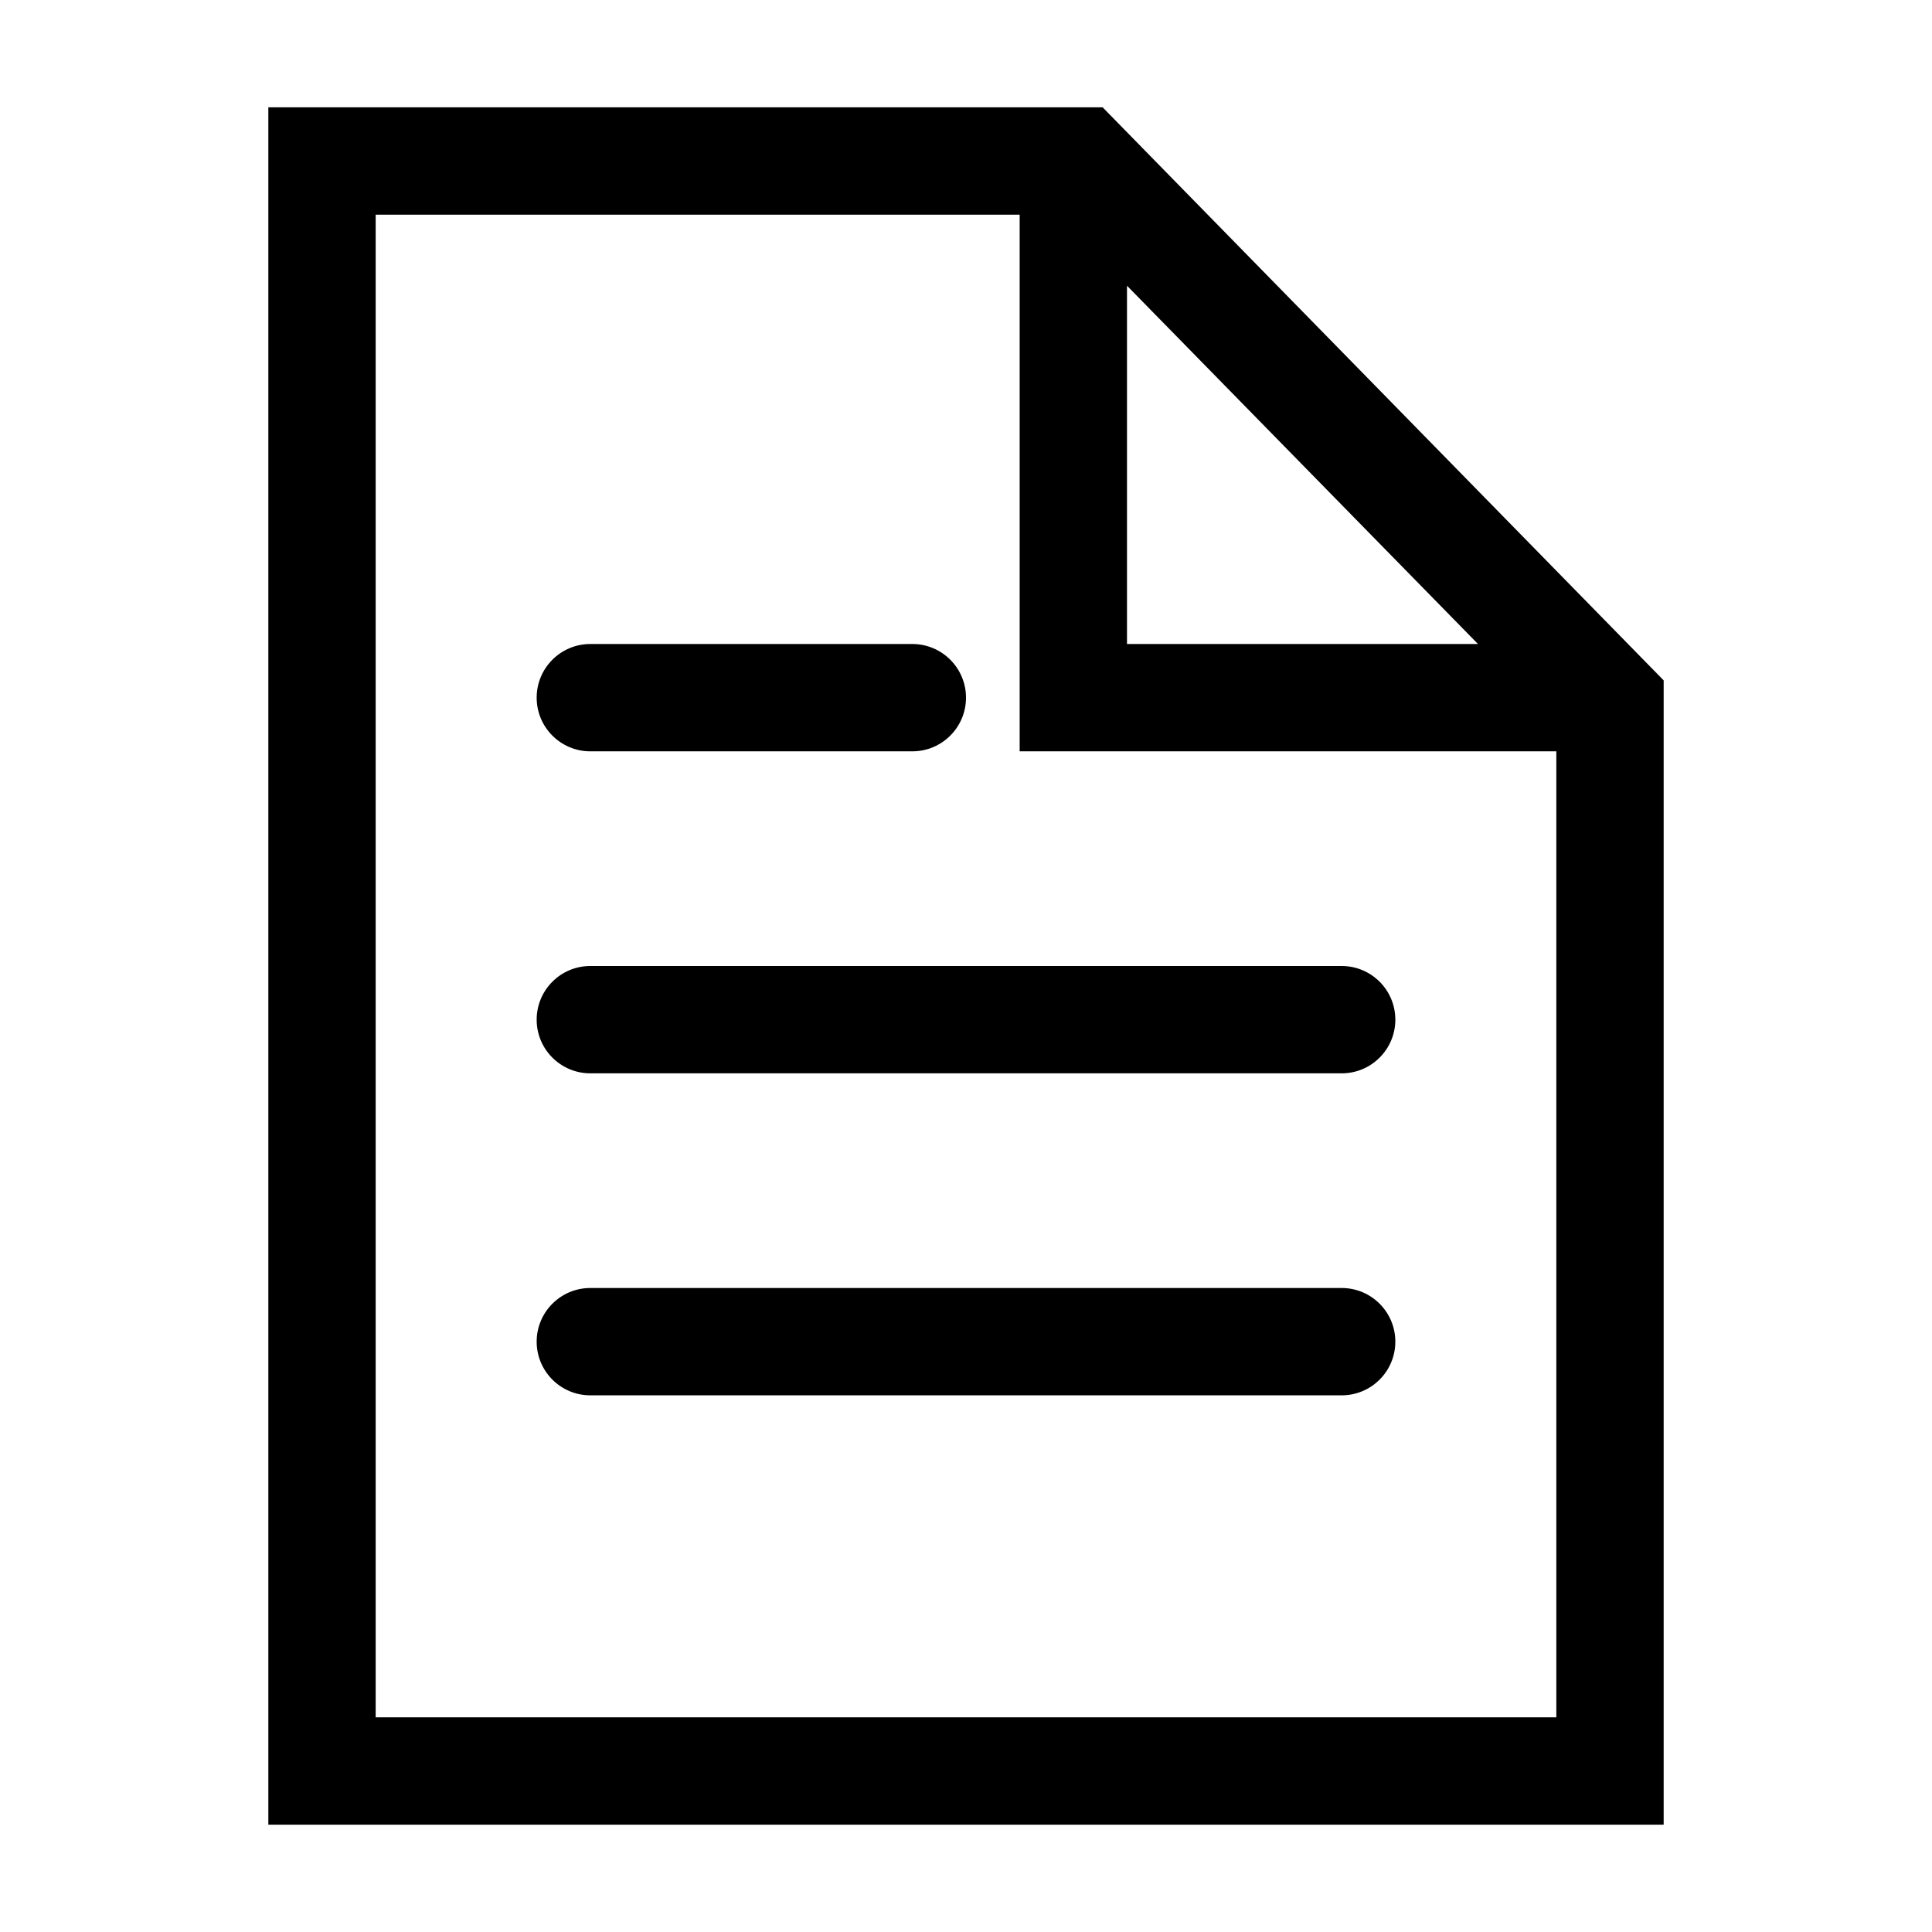
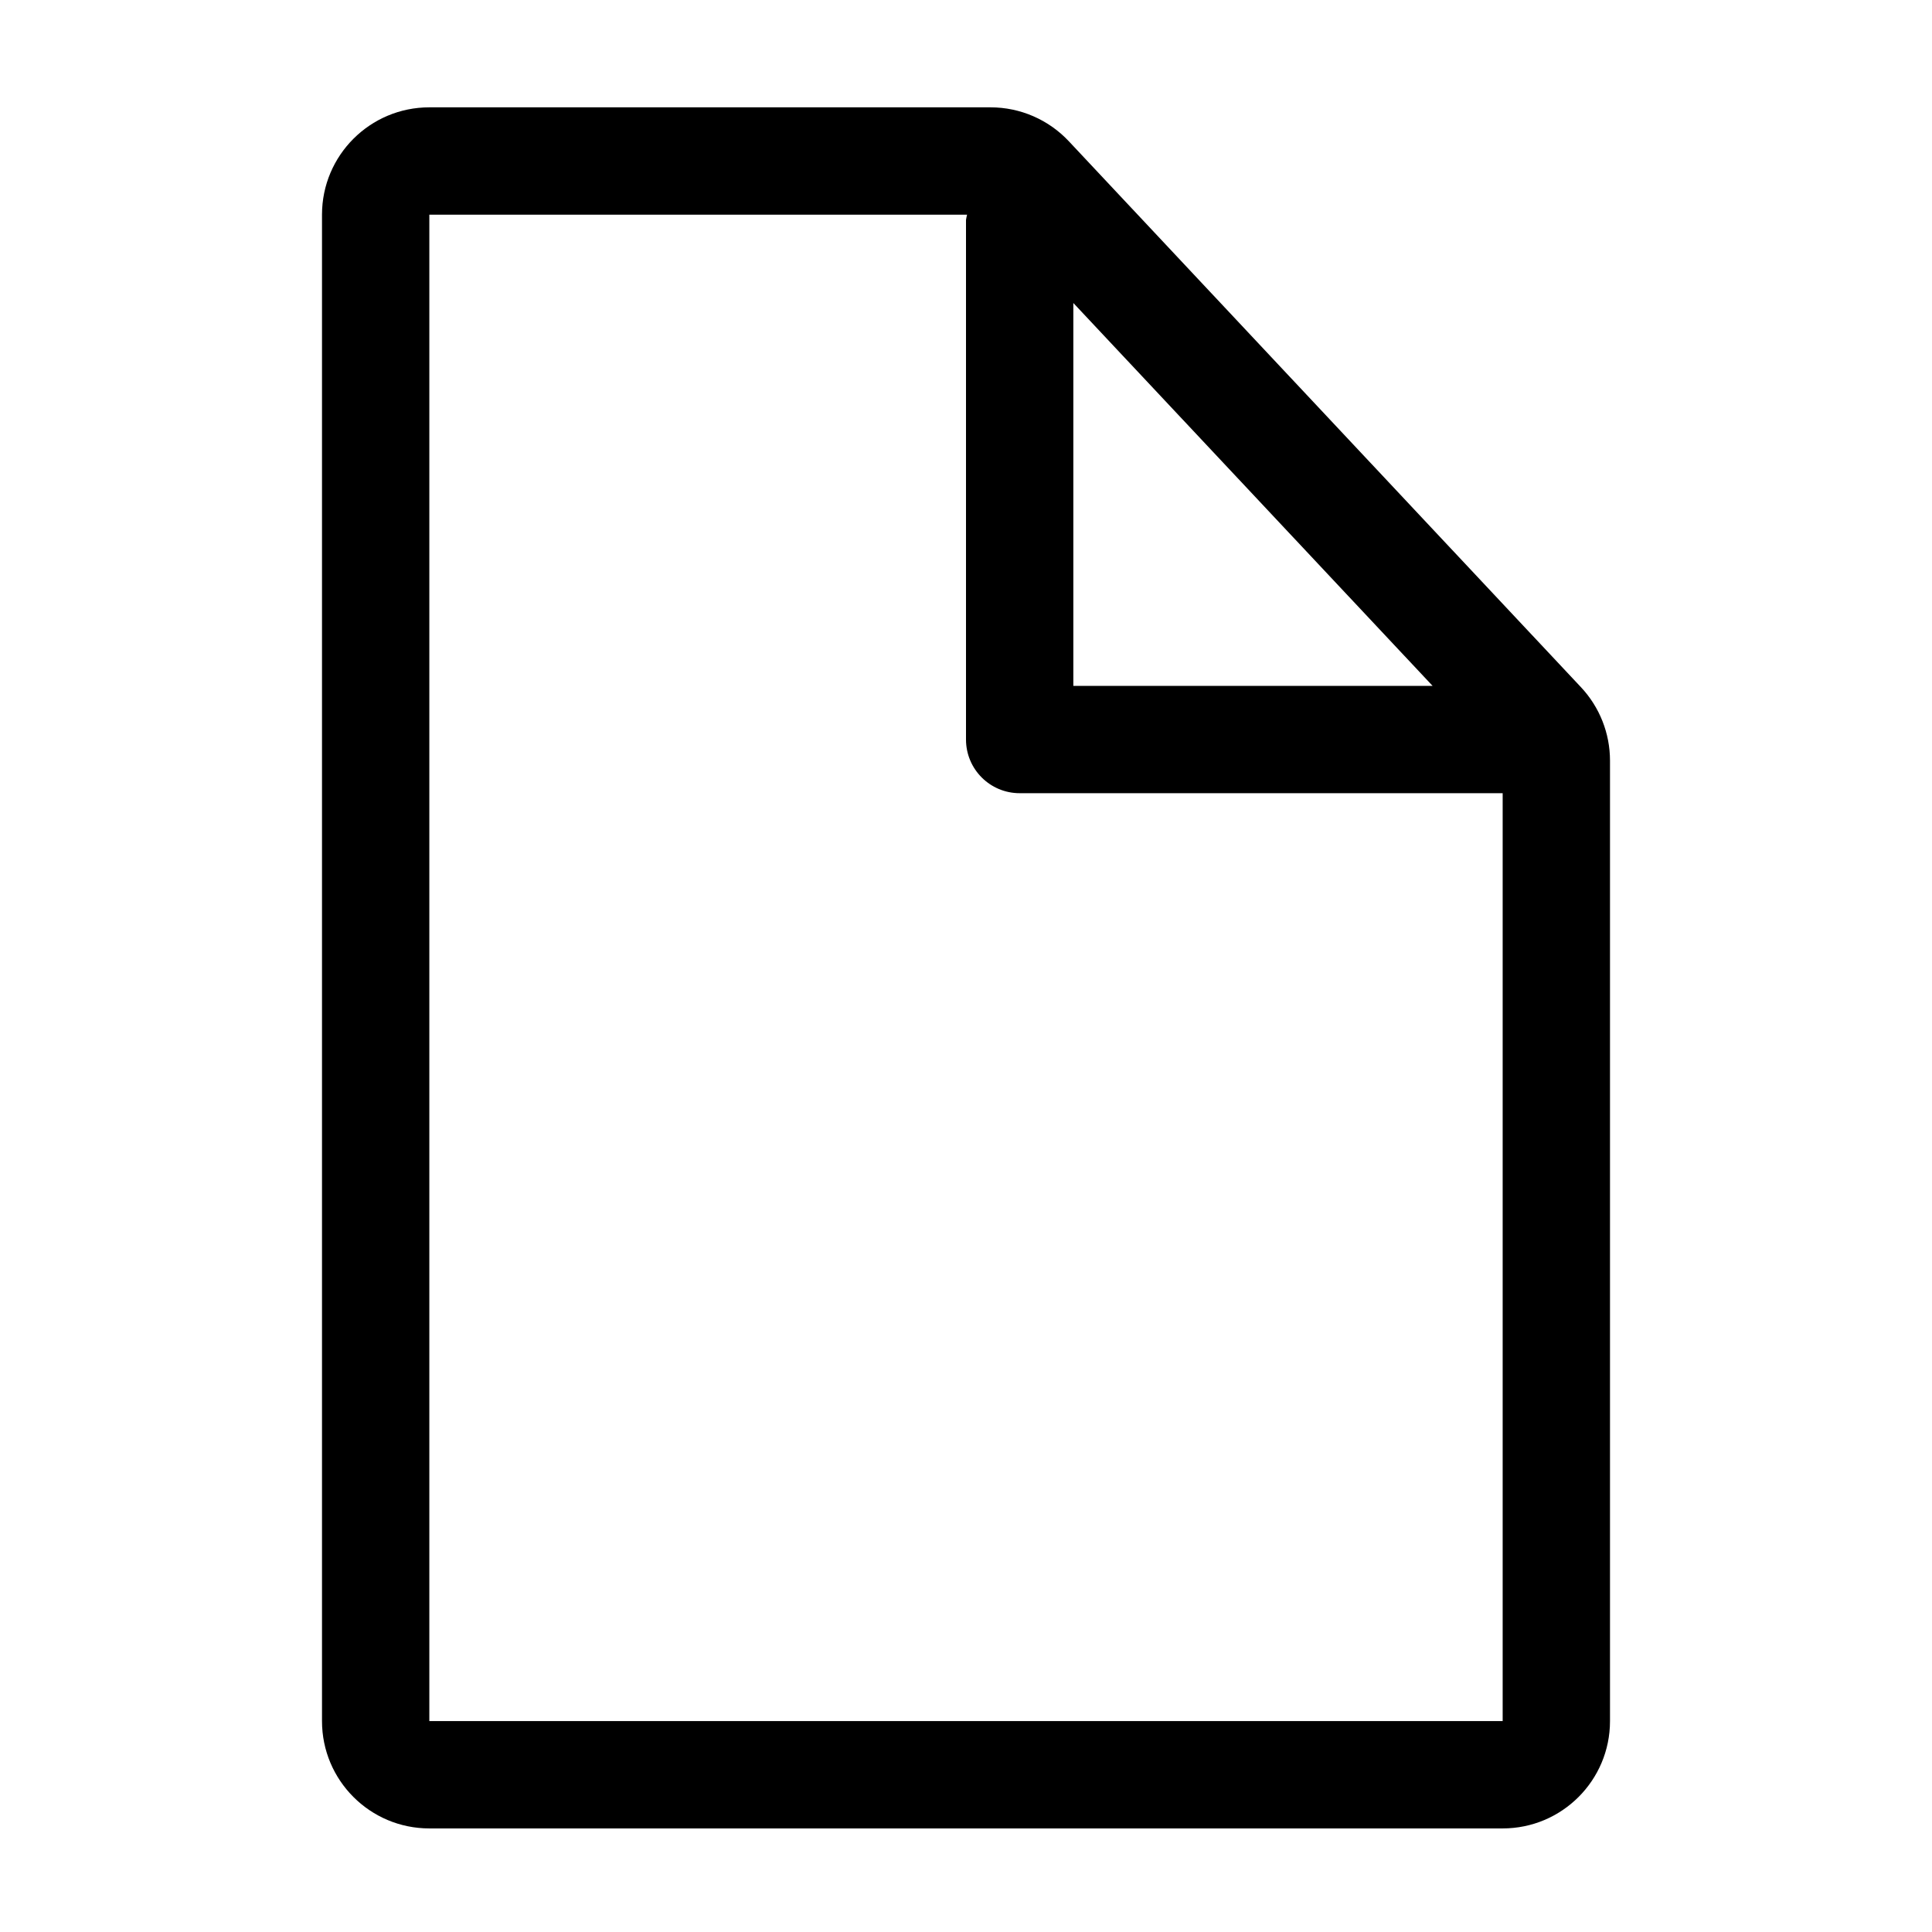
<svg xmlns="http://www.w3.org/2000/svg" viewBox="0 0 18 18">
-   <path fill="currentColor" d="M-5195-1076v-16h7.773l5.227,5.339V-1076Zm1-1h11v-9h-5v-5h-6Zm7-10h3.27l-3.27-3.338Zm-5,7a.5.5,0,0,1-.5-.5.5.5,0,0,1,.5-.5h7a.5.5,0,0,1,.5.5.5.5,0,0,1-.5.5Zm0-3a.5.5,0,0,1-.5-.5.5.5,0,0,1,.5-.5h7a.5.5,0,0,1,.5.5.5.5,0,0,1-.5.5Zm0-3a.5.5,0,0,1-.5-.5.5.5,0,0,1,.5-.5h3a.5.5,0,0,1,.5.5.5.5,0,0,1-.5.5Z" transform="translate(5197.5 1093)" stroke="rgba(0,0,0,0)" stroke-width="1" />
+   <path fill="currentColor" d="M89.729,24.322l-4.771-5.086a1,1,0,0,0-.729-.316H79a1,1,0,0,0-1,1V33.955a1,1,0,0,0,1,1H89a1,1,0,0,0,1-1V25.006A1,1,0,0,0,89.729,24.322ZM85,20.743l3.347,3.567H85ZM79,33.955V19.92h5.01a.474.474,0,0,0-.01.049V24.81a.5.5,0,0,0,.5.5H89v8.645Z" transform="translate(-75 -17.92)" />
</svg>
